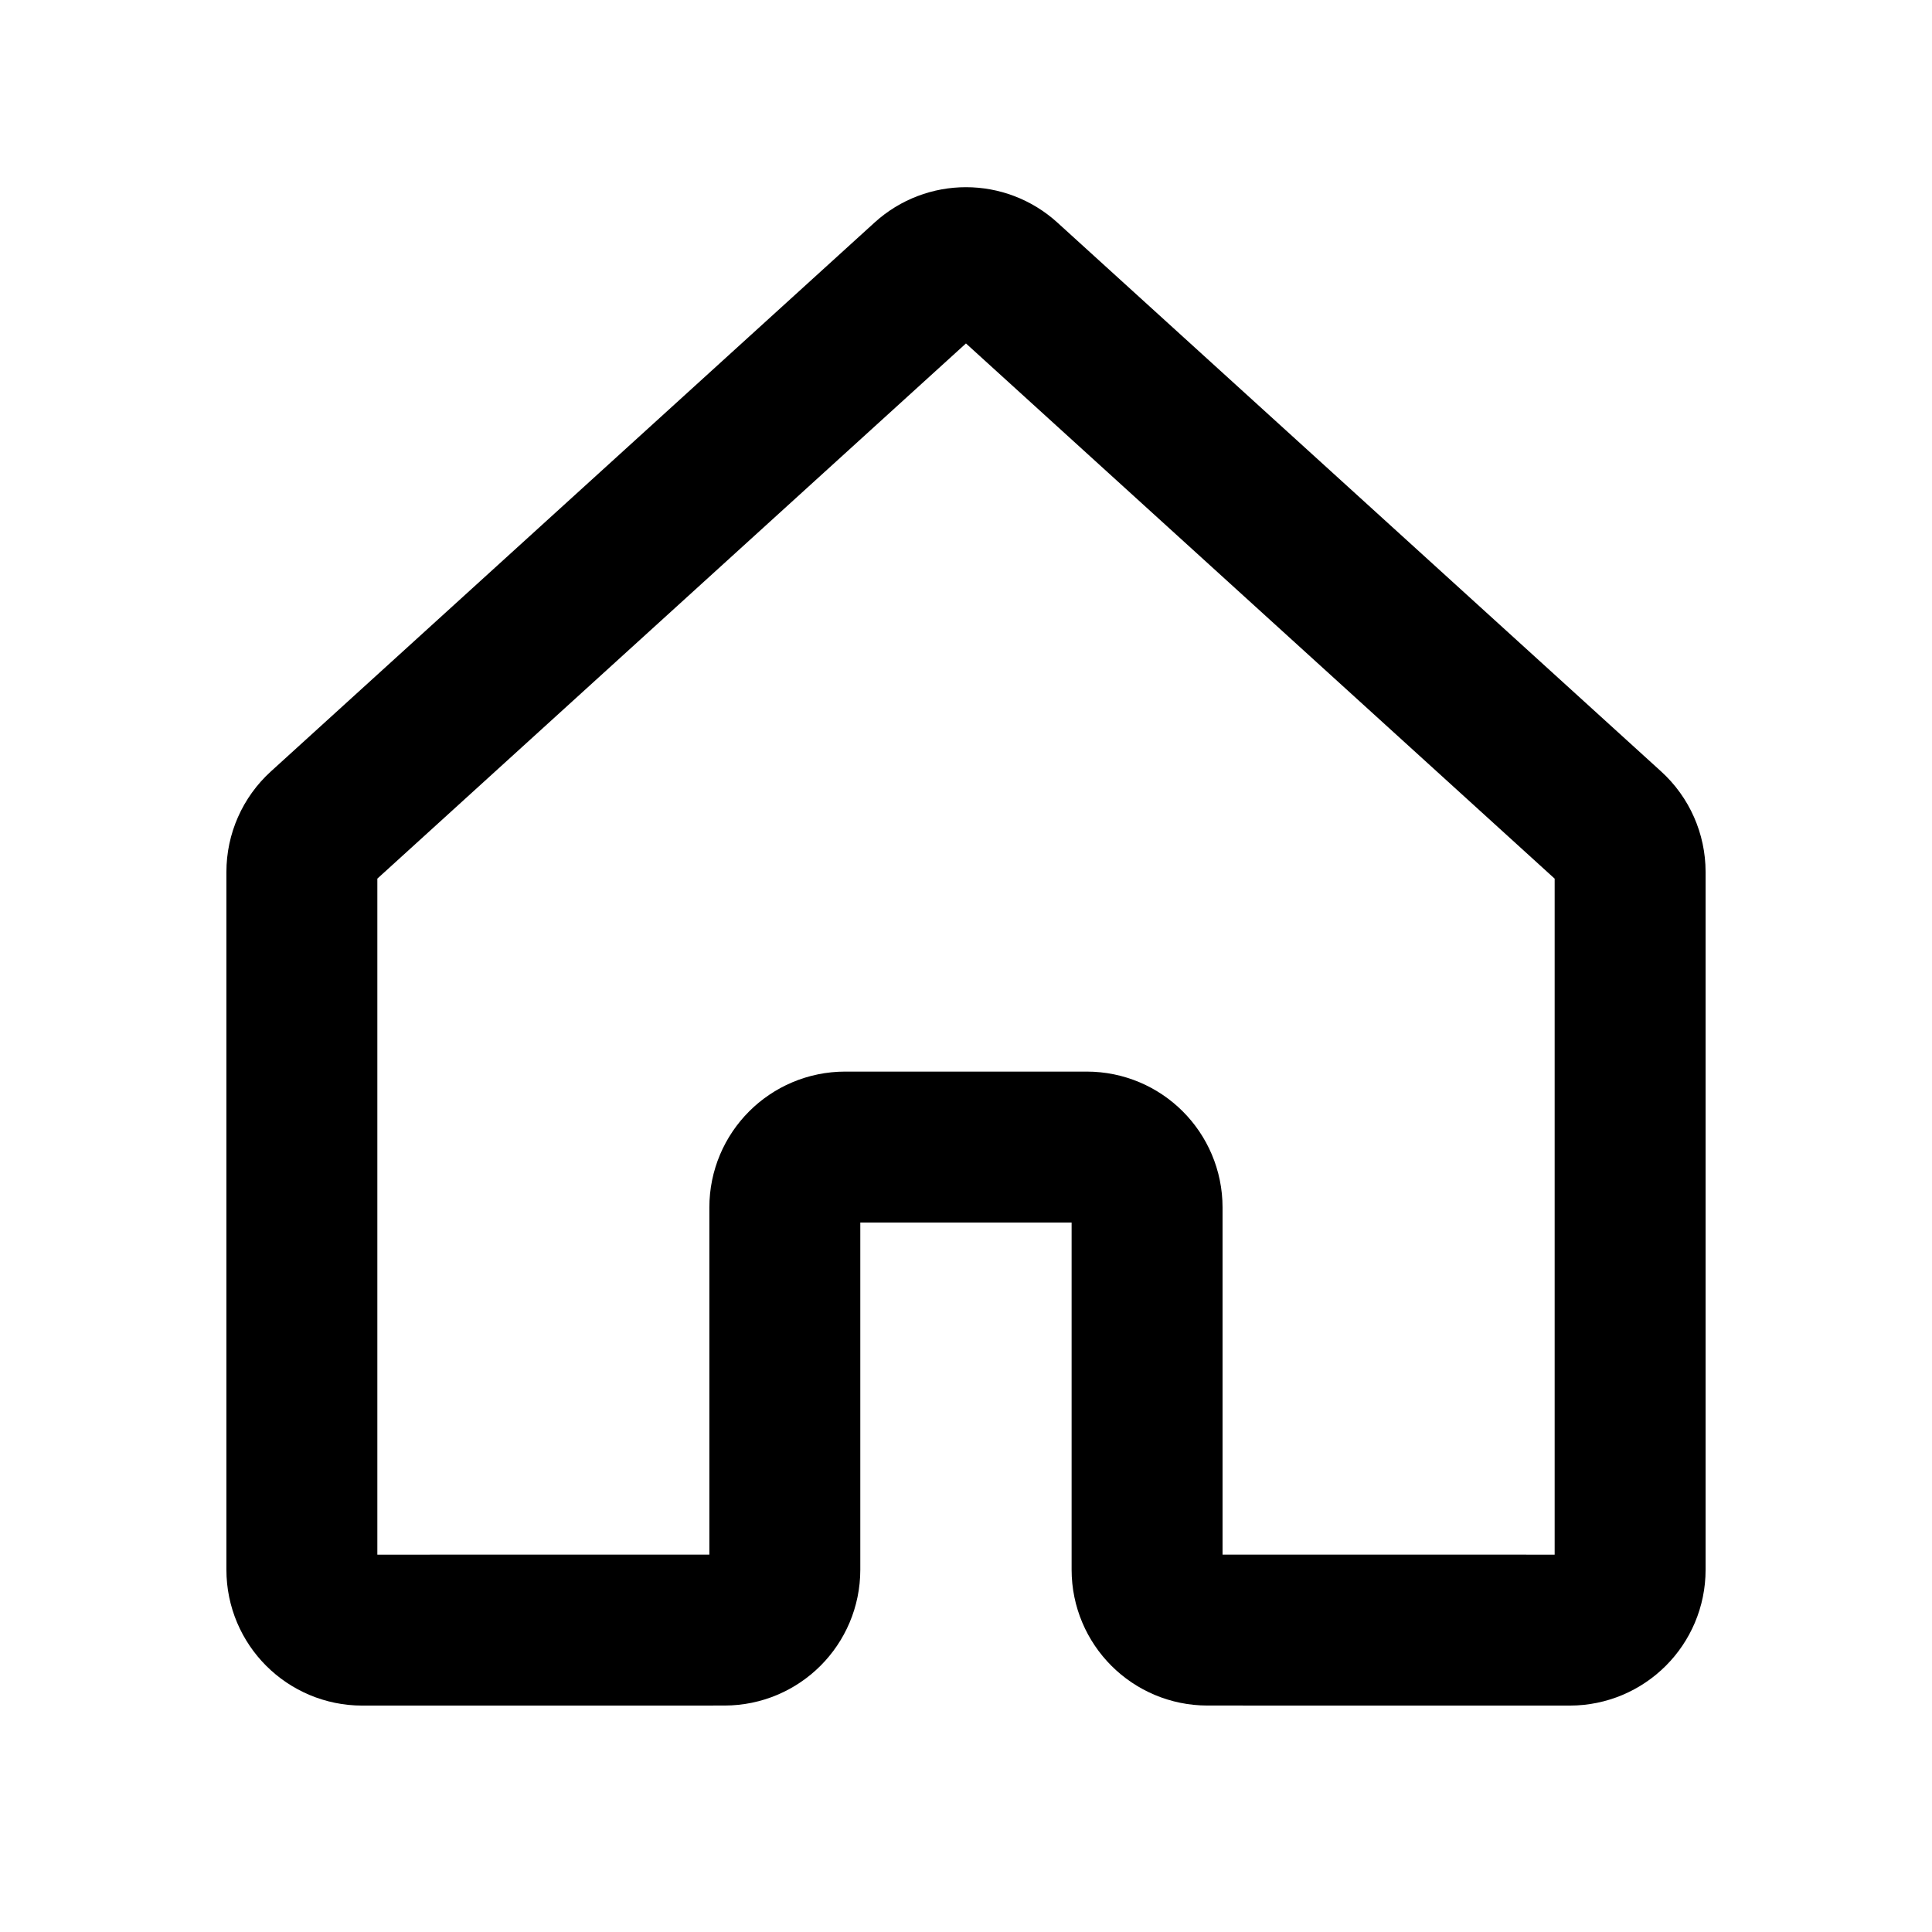
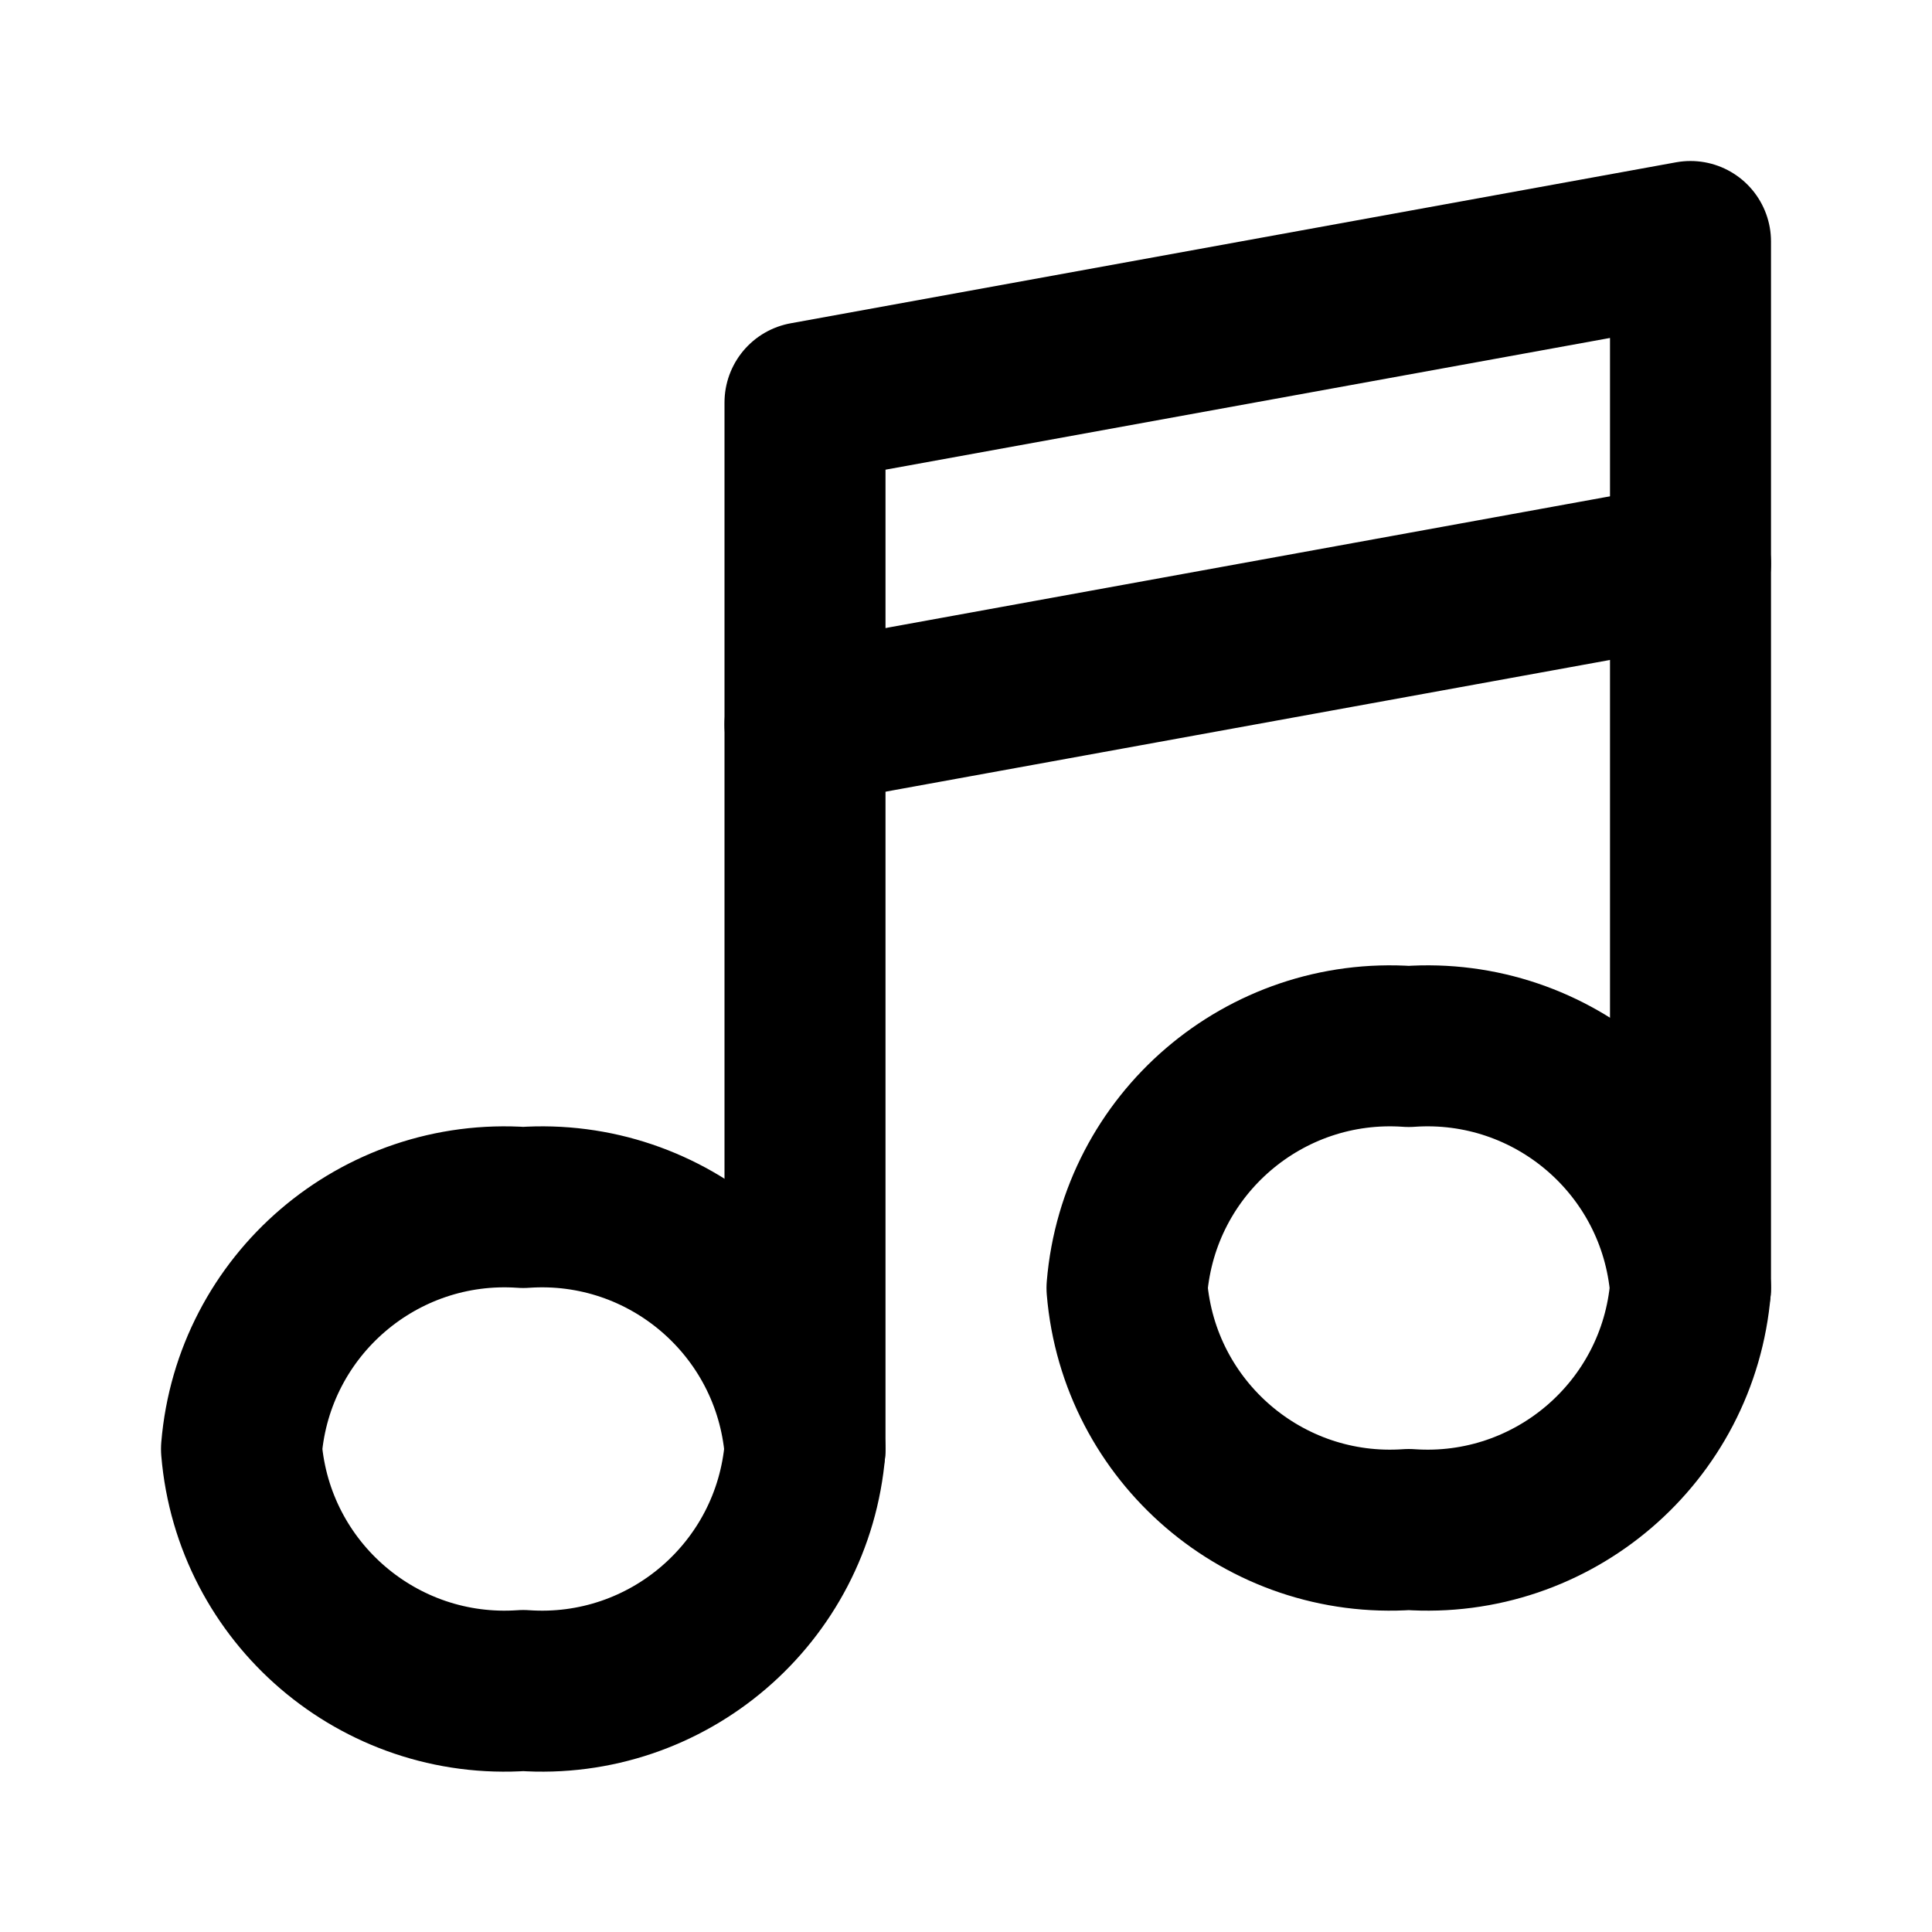
- <svg xmlns="http://www.w3.org/2000/svg" viewBox="0 0 256 256">
-   <rect width="256" height="256" fill="none" />
-   <path fill="none" stroke="#000" stroke-linecap="round" stroke-linejoin="round" stroke-width="20" d="M151.994,207.993v-48.001a8,8,0,0,0-8-8h-32a8,8,0,0,0-8,8v48.001a8,8,0,0,1-7.999,8l-47.994.006a8,8,0,0,1-8.001-8v-92.46a8,8,0,0,1,2.618-5.919l79.995-72.735a8,8,0,0,1,10.763-0l80.005,72.735A8,8,0,0,1,216,115.539V207.999a8,8,0,0,1-8.001,8l-48.006-.006A8,8,0,0,1,151.994,207.993Z" />
+ <svg xmlns="http://www.w3.org/2000/svg" id="music-2" viewBox="0 0 24 24" class="icon line" width="32" height="32">
+   <polyline id="primary" points="10 18 10 5 21 3 21 16" fill="none" stroke="#000" stroke-linecap="round" stroke-linejoin="round" stroke-width="2">
+ </polyline>
+   <path id="primary-2" data-name="primary" d="M10,18a3.28,3.28,0,0,1-3.5,3A3.28,3.28,0,0,1,3,18a3.28,3.28,0,0,1,3.5-3A3.28,3.28,0,0,1,10,18Zm7.5-5A3.28,3.28,0,0,0,14,16a3.28,3.28,0,0,0,3.5,3A3.28,3.28,0,0,0,21,16,3.28,3.28,0,0,0,17.5,13ZM21,7,10,9" fill="none" stroke="#000" stroke-linecap="round" stroke-linejoin="round" stroke-width="2">
+ </path>
</svg>
